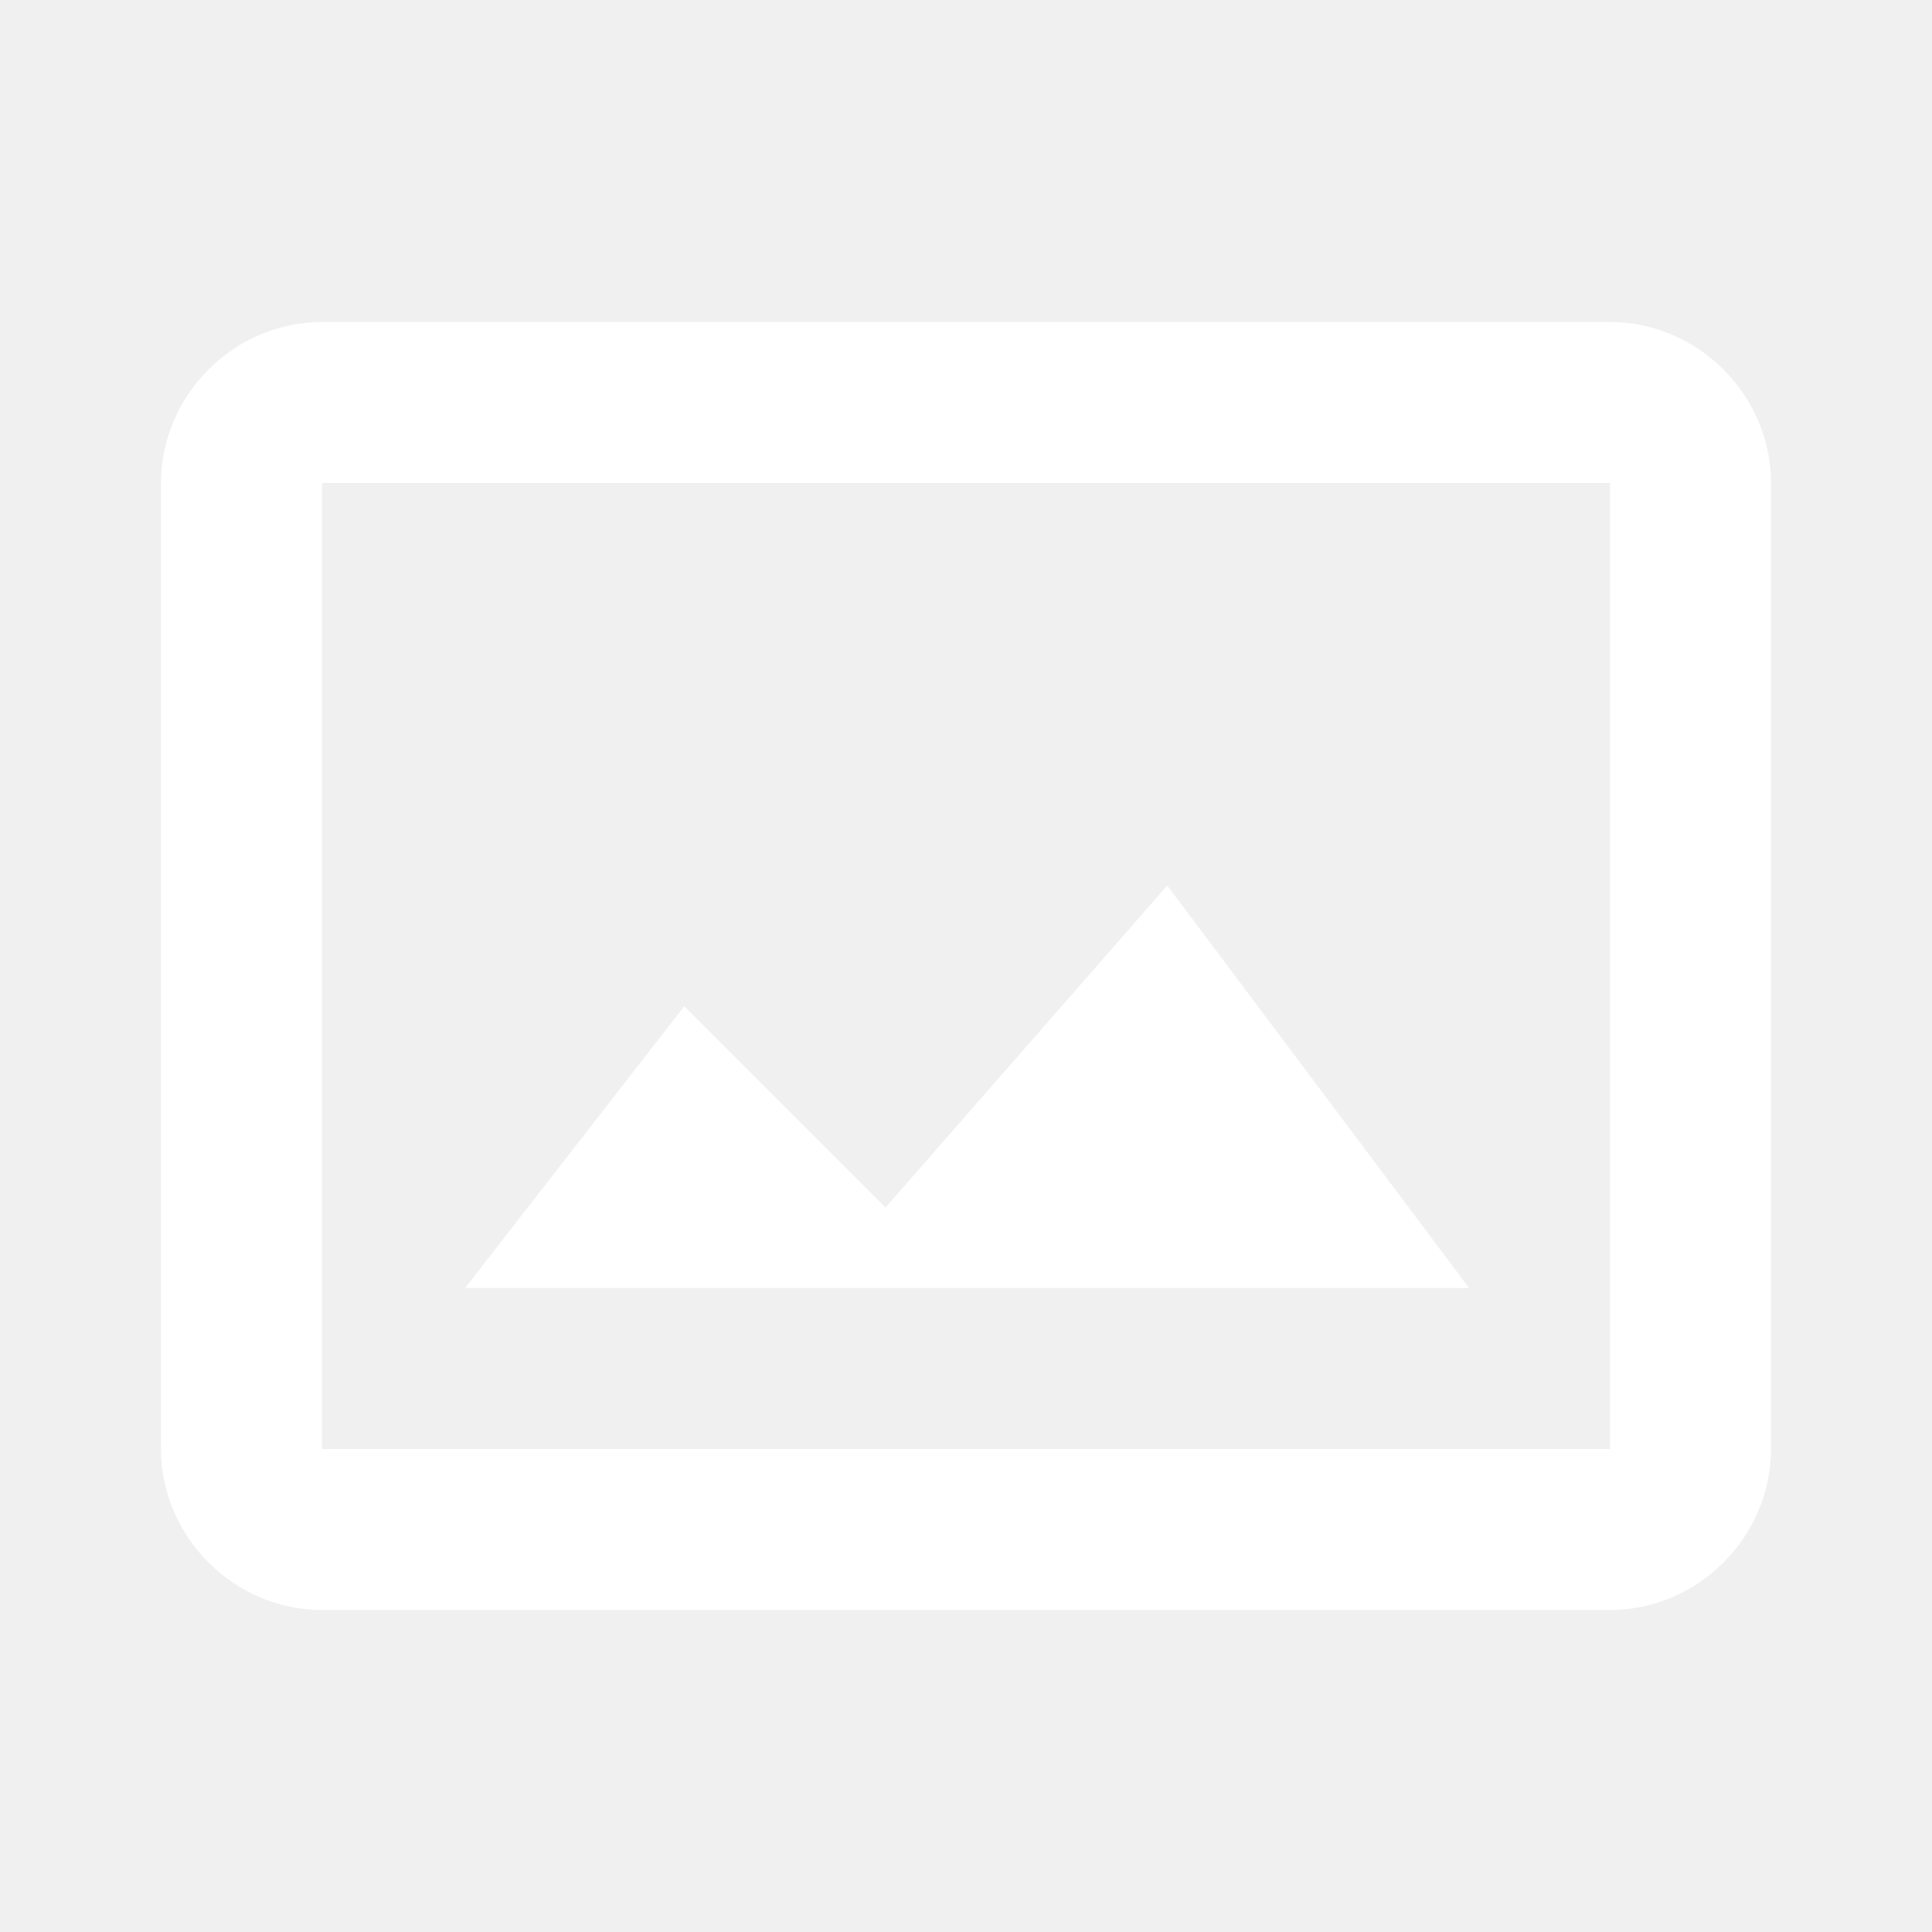
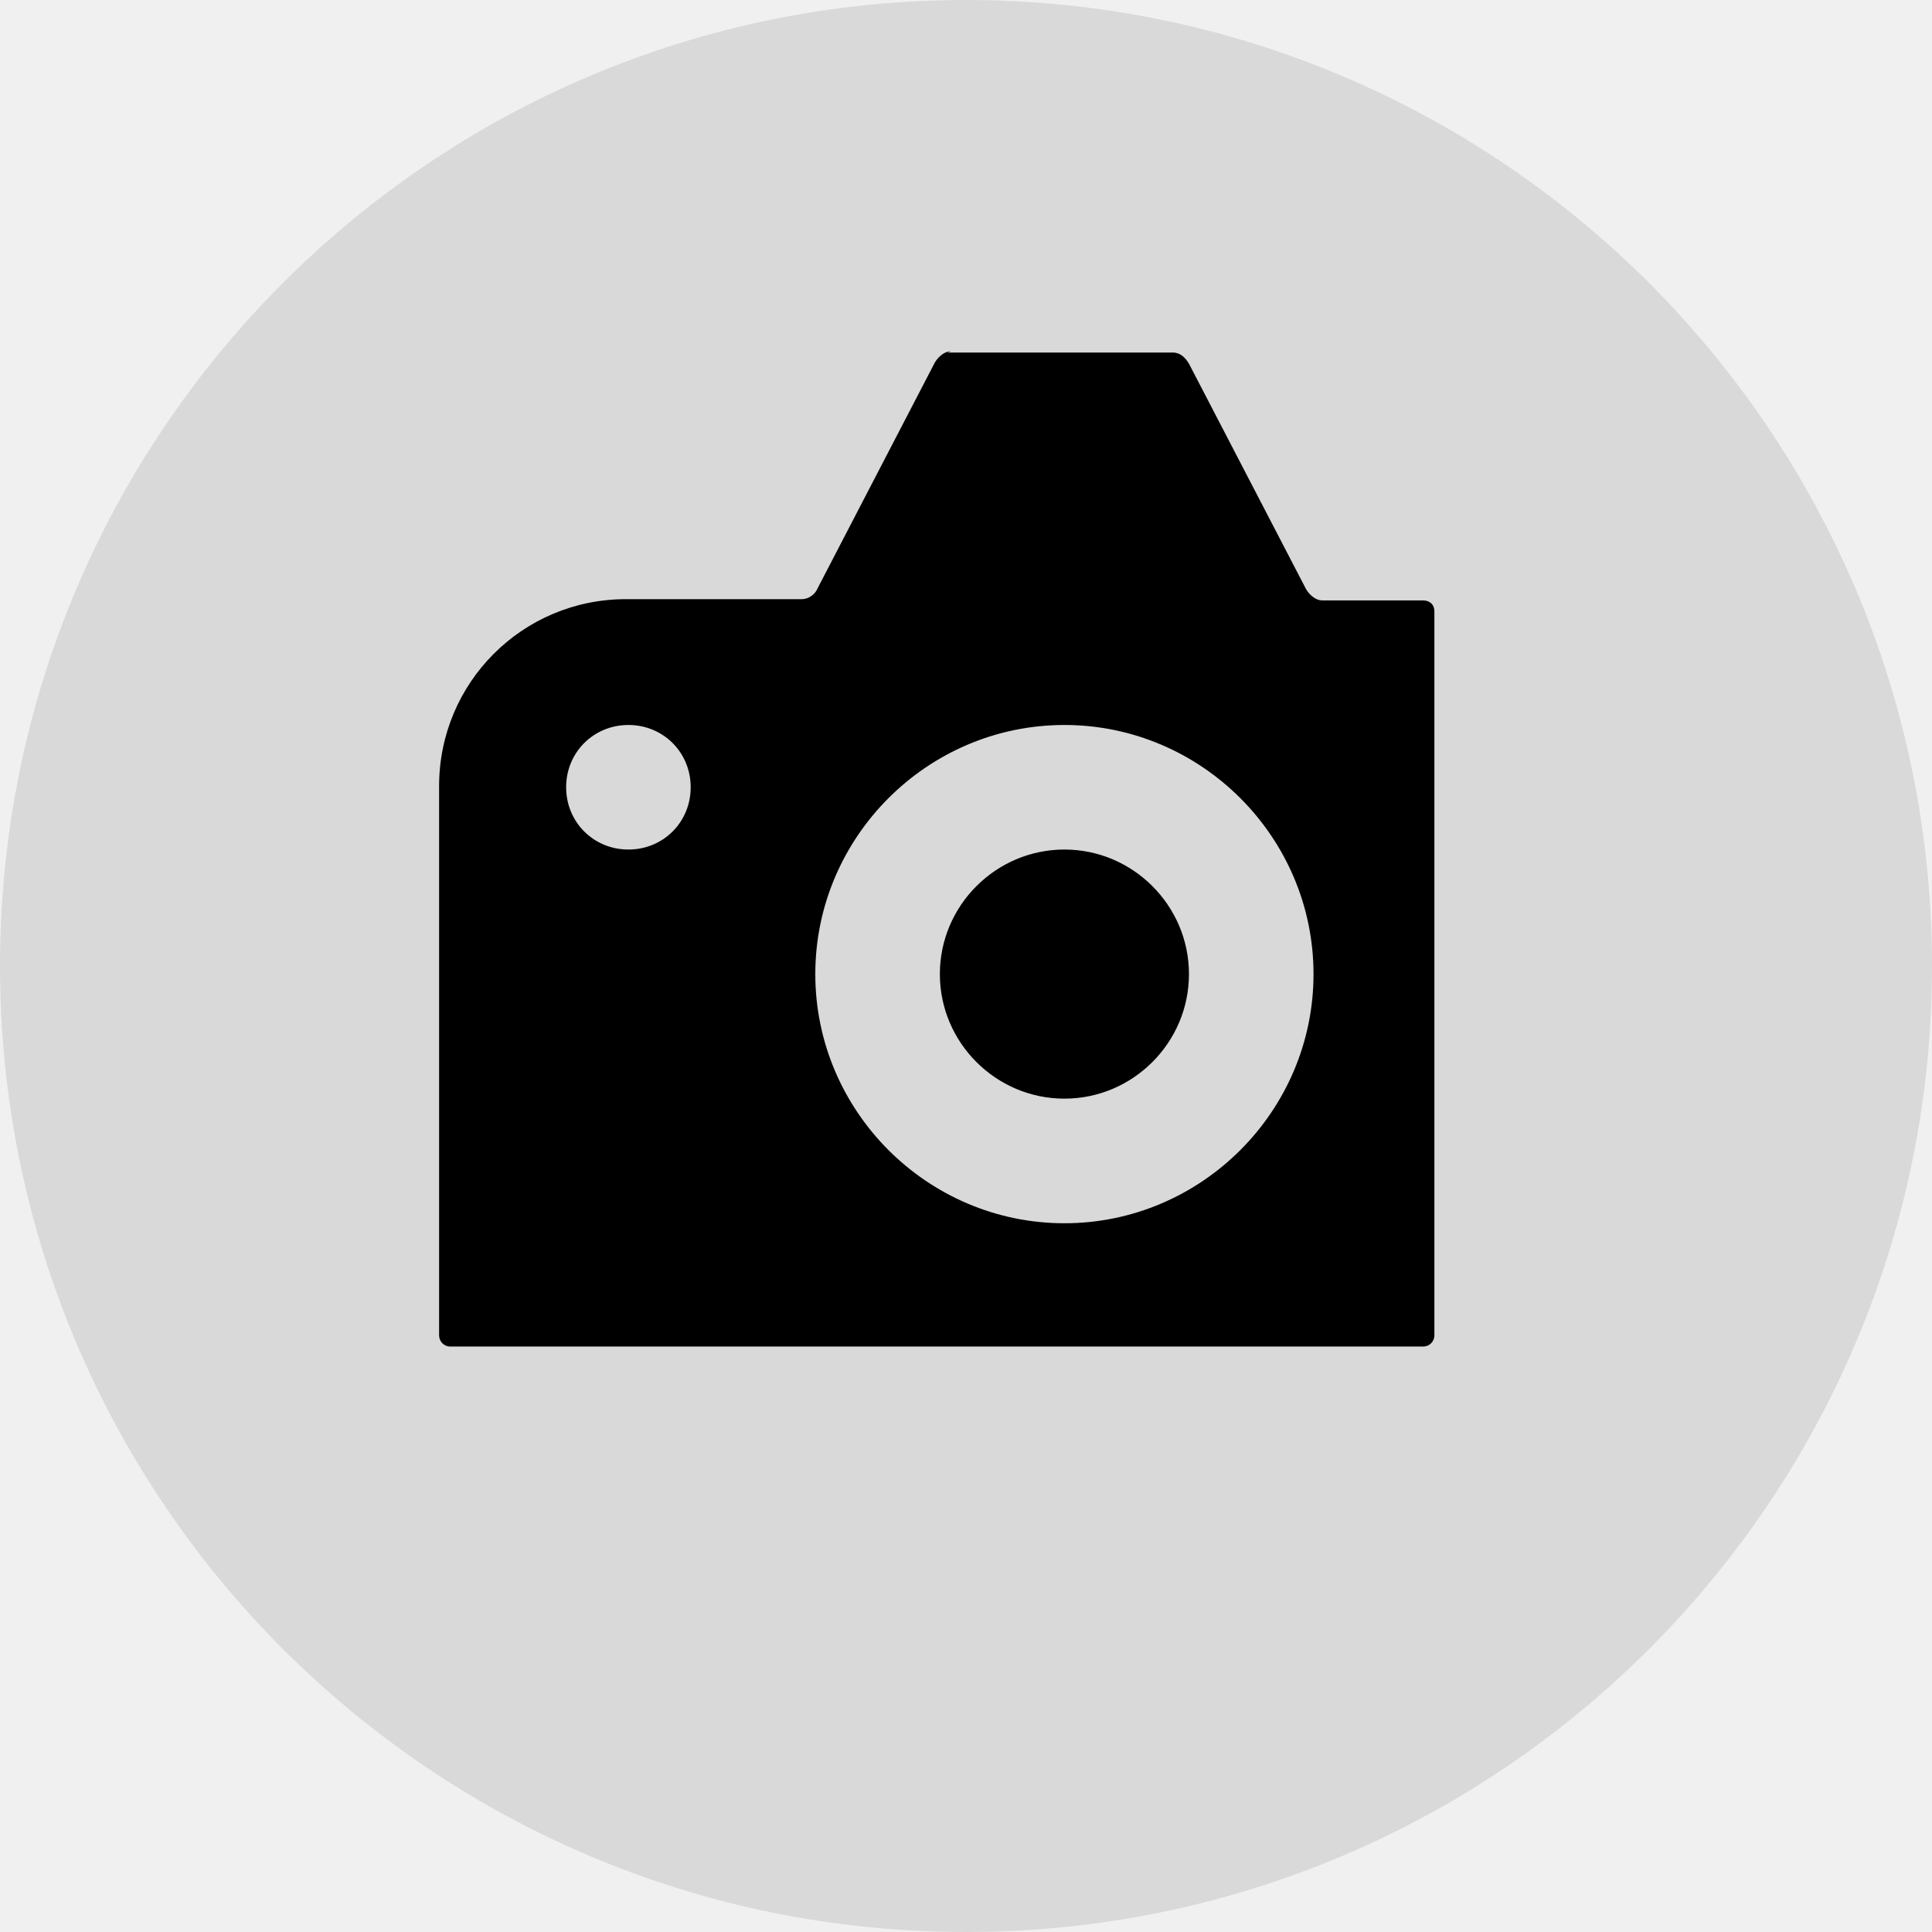
- <svg xmlns="http://www.w3.org/2000/svg" width="30" height="30" viewBox="0 0 30 30" fill="none">
-   <path d="M5 5C3.634 5 2.5 6.134 2.5 7.5V22.5C2.5 23.866 3.634 25 5 25H25C26.366 25 27.5 23.866 27.5 22.5V7.5C27.5 6.134 26.366 5 25 5H5ZM5 7.5H25V22.5H5V7.5ZM18.125 13.75L13.75 18.75L10.625 15.625L7.222 20H22.812L18.125 13.75Z" fill="white" />
+ <svg xmlns="http://www.w3.org/2000/svg" width="32" height="32" viewBox="0 0 32 32" fill="none">
+   <circle cx="16" cy="16" r="16" fill="#D9D9D9" />
+   <path d="M15.752 5.818C15.649 5.818 15.546 5.901 15.484 6.004L13.545 9.738C13.504 9.841 13.4 9.924 13.277 9.924H10.367C8.655 9.924 7.273 11.306 7.273 13.019V22.117C7.273 22.221 7.355 22.303 7.458 22.303H23.572C23.675 22.303 23.758 22.221 23.758 22.117V10.13C23.758 10.006 23.675 9.945 23.572 9.945H21.901C21.798 9.945 21.694 9.862 21.633 9.759L19.693 6.024C19.631 5.921 19.549 5.839 19.425 5.839H15.691L15.752 5.818ZM10.409 12.008C10.986 12.008 11.44 12.462 11.44 13.039C11.44 13.617 10.986 14.071 10.409 14.071C9.831 14.071 9.377 13.617 9.377 13.039C9.377 12.462 9.831 12.008 10.409 12.008ZM17.63 12.008C19.899 12.008 21.756 13.865 21.756 16.134C21.756 18.404 19.899 20.261 17.63 20.261C15.36 20.261 13.504 18.404 13.504 16.134C13.504 13.865 15.36 12.008 17.63 12.008ZM17.63 14.071C16.495 14.071 15.567 14.999 15.567 16.134C15.567 17.269 16.495 18.197 17.63 18.197C18.765 18.197 19.693 17.269 19.693 16.134C19.693 14.999 18.765 14.071 17.63 14.071Z" fill="black" />
</svg>
